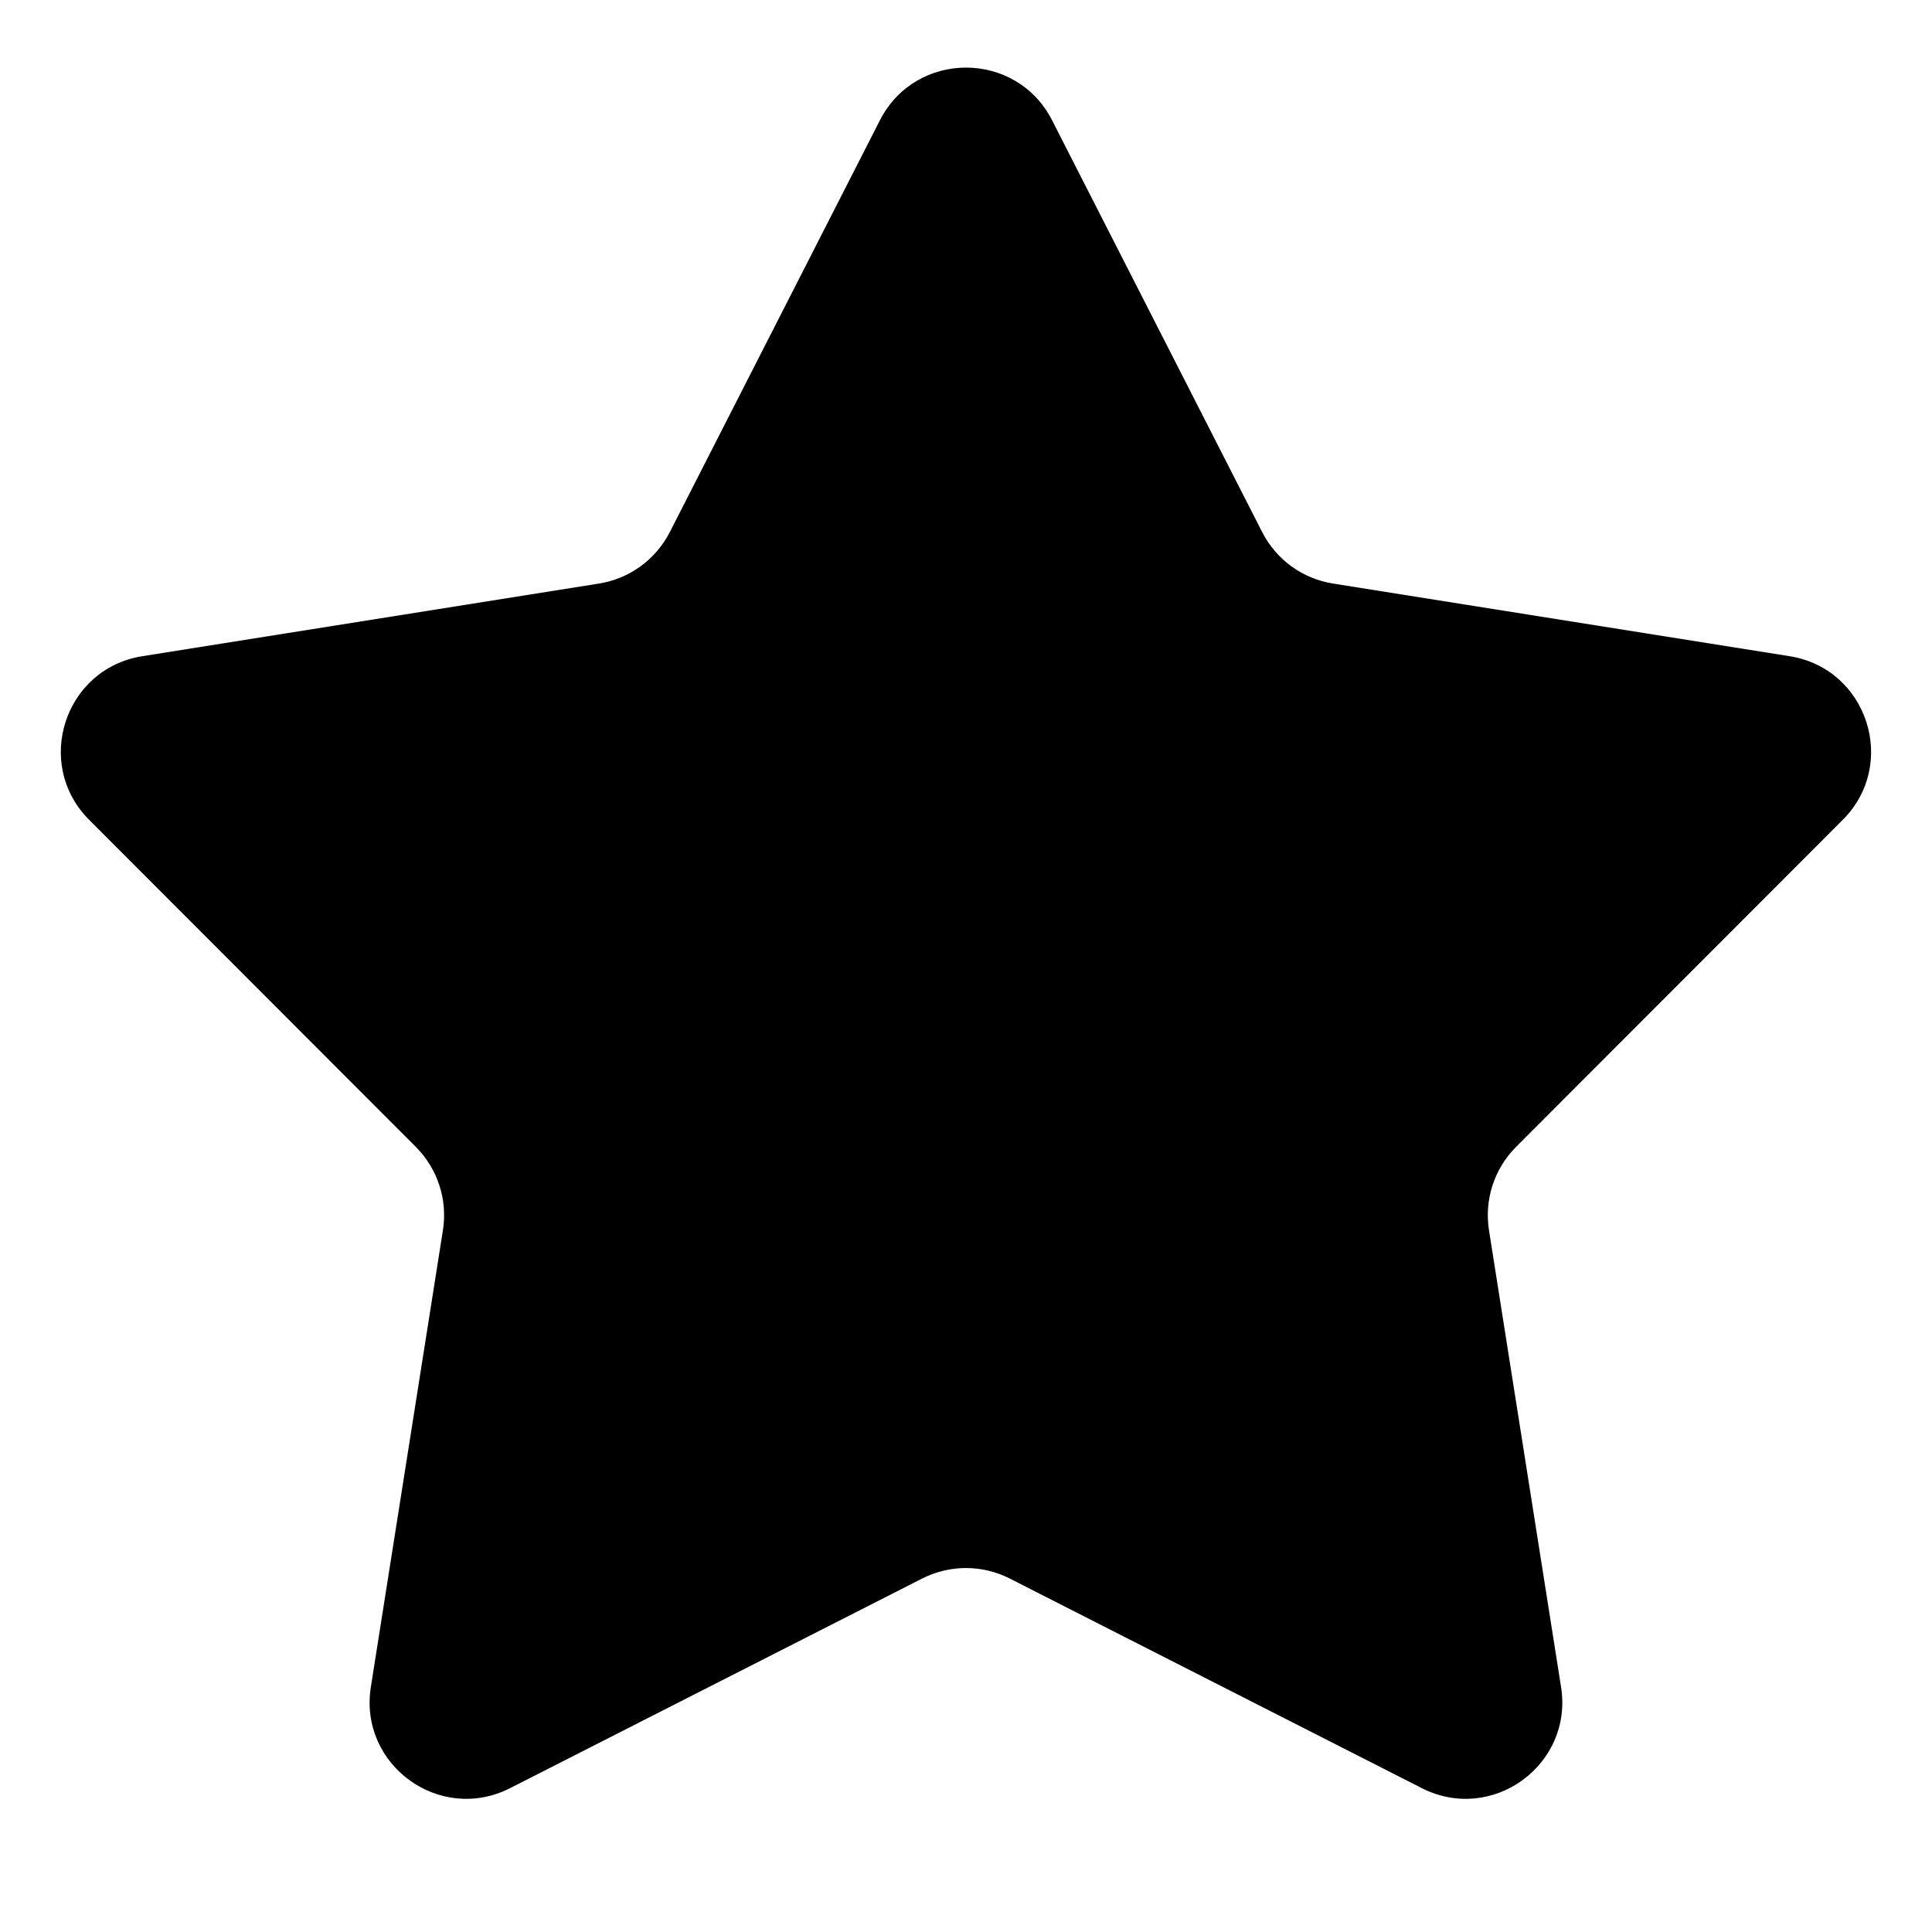
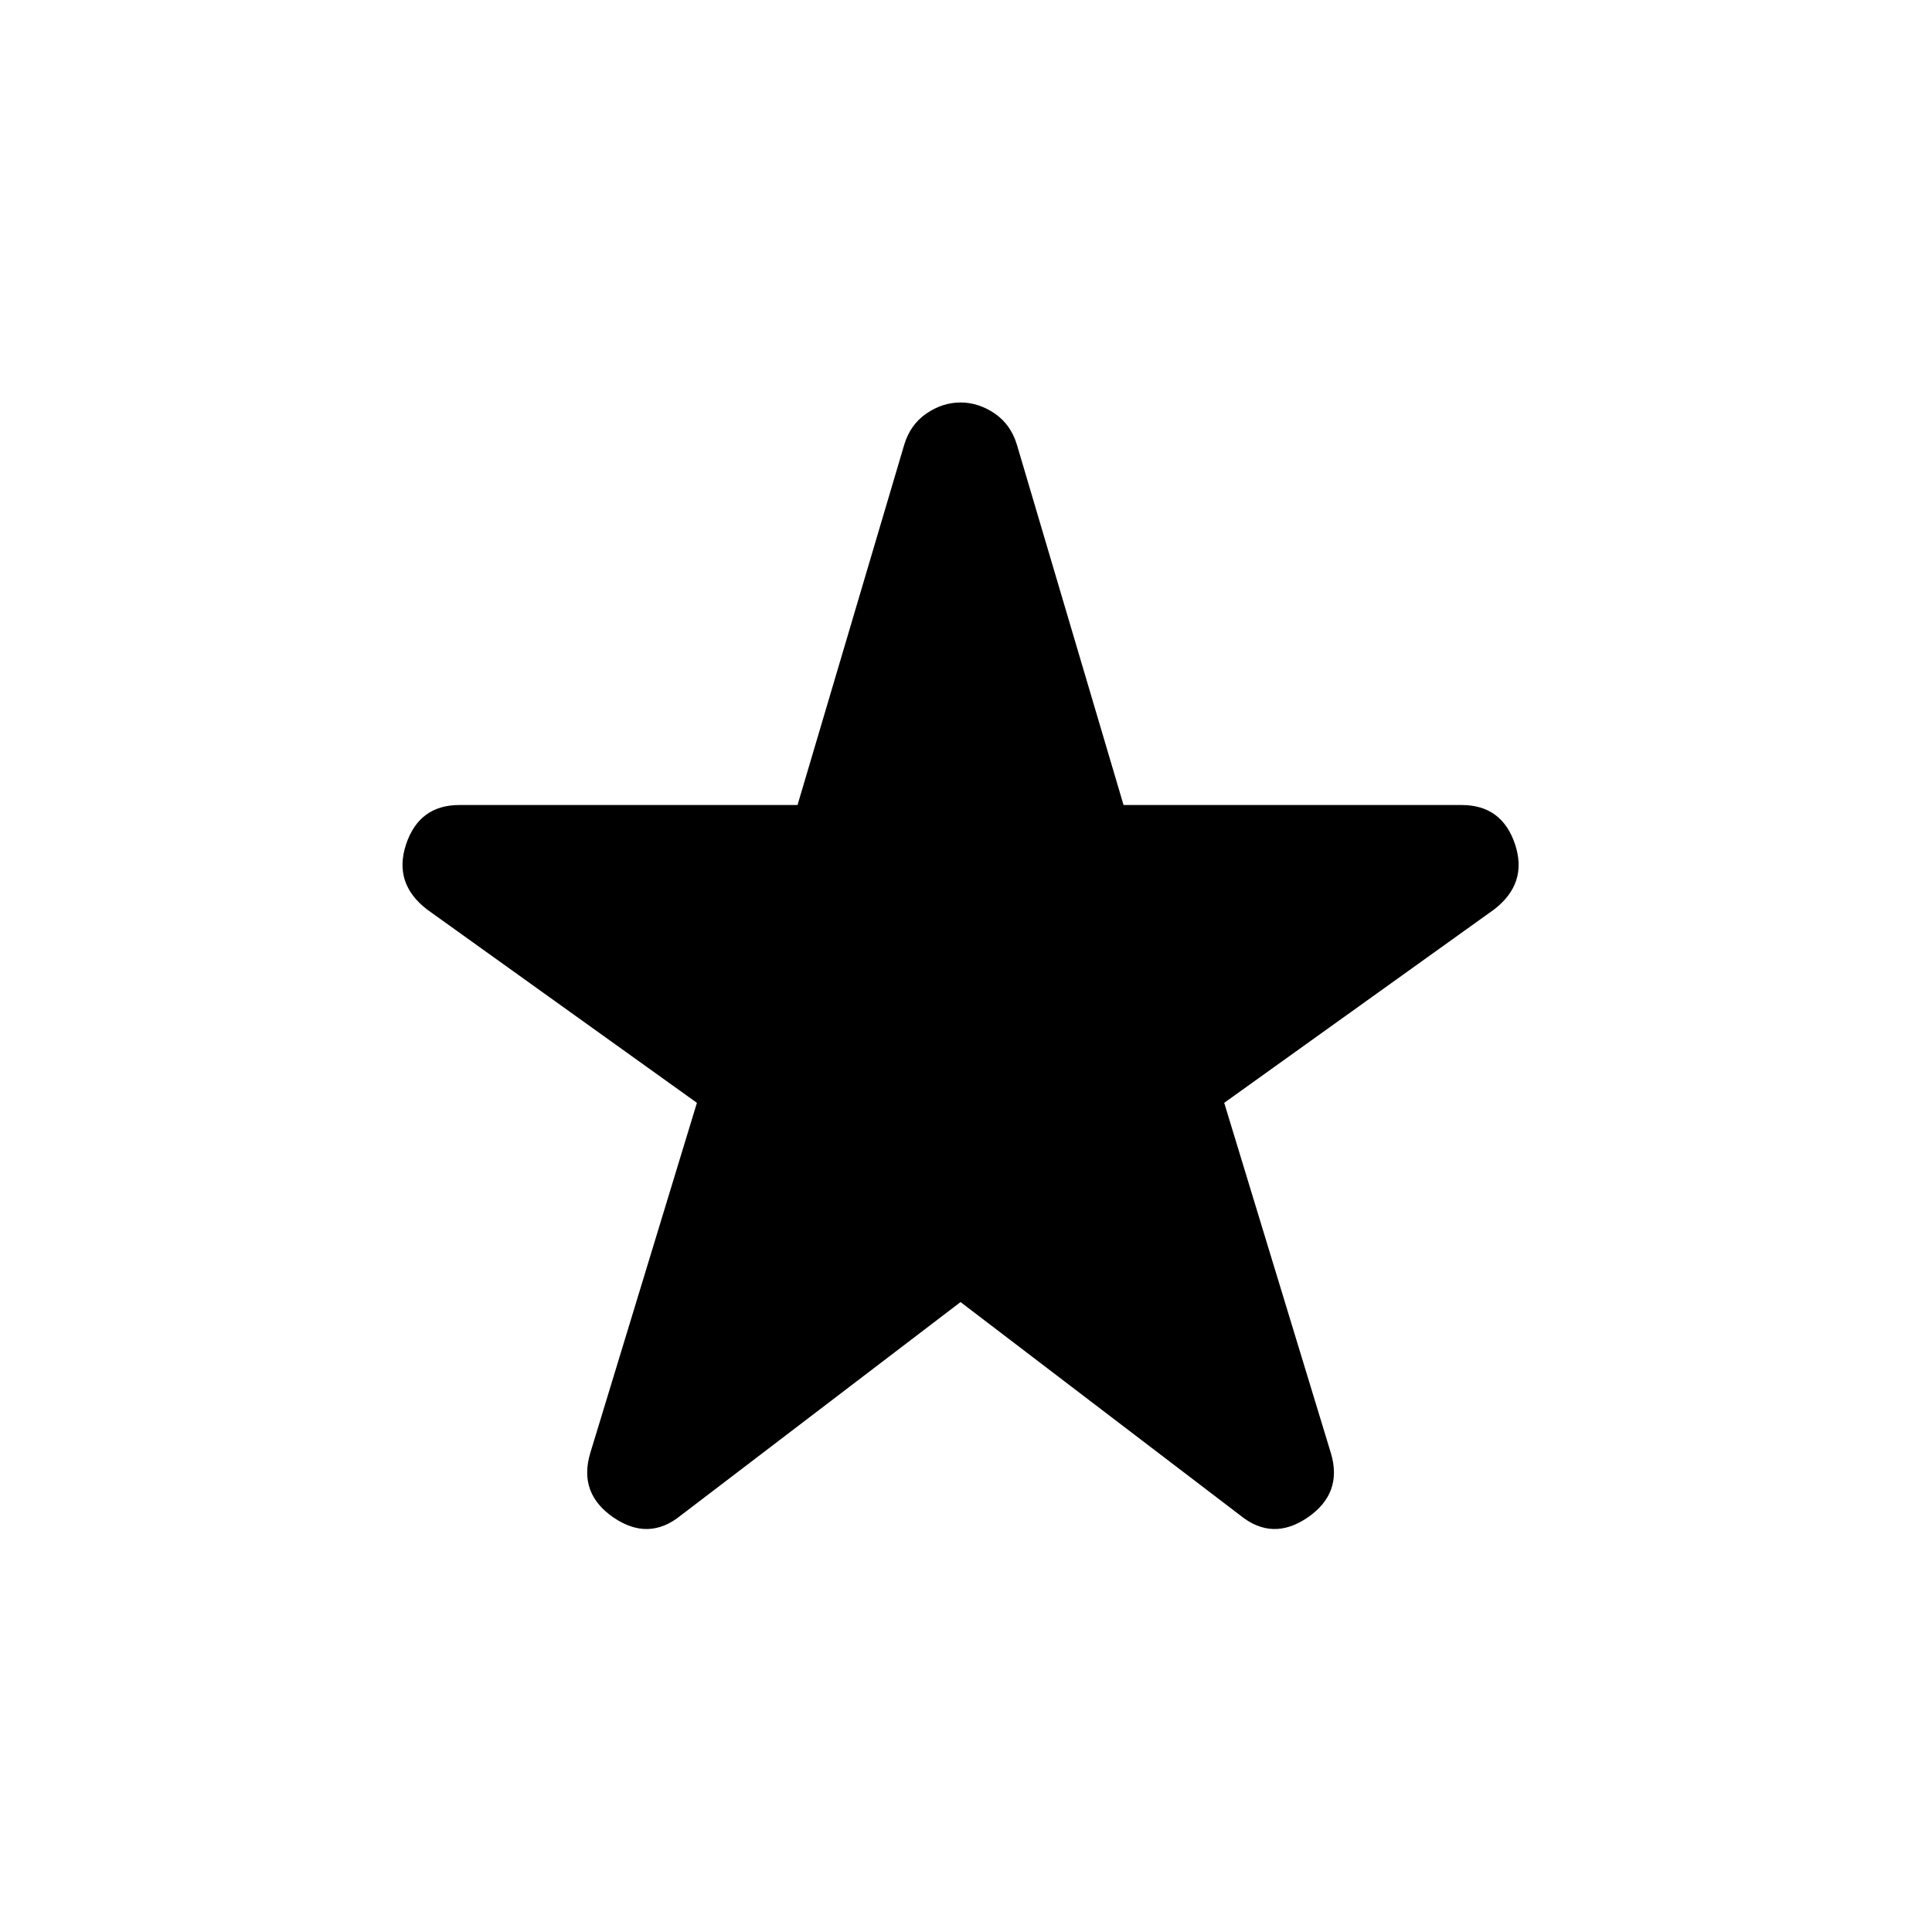
- <svg xmlns="http://www.w3.org/2000/svg" fill="black" width="40" height="40" viewBox="0 0 20 19">
-   <path d="M9.109.745C9.48.018 10.52.018 10.891.745l2.175 4.263c.145.285.418.483.734.533l4.726.752c.806.128 1.127 1.117.55 1.694l-3.382 3.386c-.226.226-.33.547-.28.863l.746 4.728c.127.806-.713 1.417-1.441 1.047l-4.266-2.17c-.285-.145-.622-.145-.907 0l-4.266 2.17c-.728.37-1.568-.241-1.441-1.047l.746-4.728c.05-.316-.054-.636-.28-.863L.923 7.987c-.577-.578-.256-1.566.55-1.694l4.727-.752c.316-.05.588-.248.734-.533L9.109.745Z" />
+ <svg xmlns="http://www.w3.org/2000/svg" width="40" height="40" viewBox="0 0 40 40" fill="none">
+   <g id="icons/star/40">
+     <path id="Vector" d="M14.096 31.375C13.651 31.736 13.186 31.75 12.7 31.417C12.214 31.083 12.054 30.639 12.221 30.083L14.429 22.833L8.846 18.833C8.374 18.472 8.228 18.021 8.408 17.479C8.589 16.938 8.957 16.667 9.512 16.667H16.512L18.721 9.208C18.804 8.931 18.957 8.715 19.179 8.562C19.401 8.41 19.637 8.333 19.887 8.333C20.137 8.333 20.373 8.41 20.596 8.562C20.818 8.715 20.971 8.931 21.054 9.208L23.262 16.667H30.262C30.818 16.667 31.186 16.938 31.367 17.479C31.547 18.021 31.401 18.472 30.929 18.833L25.346 22.833L27.554 30.083C27.721 30.639 27.561 31.083 27.075 31.417C26.589 31.75 26.123 31.736 25.679 31.375L19.887 26.958L14.096 31.375Z" fill="black" />
+   </g>
</svg>
